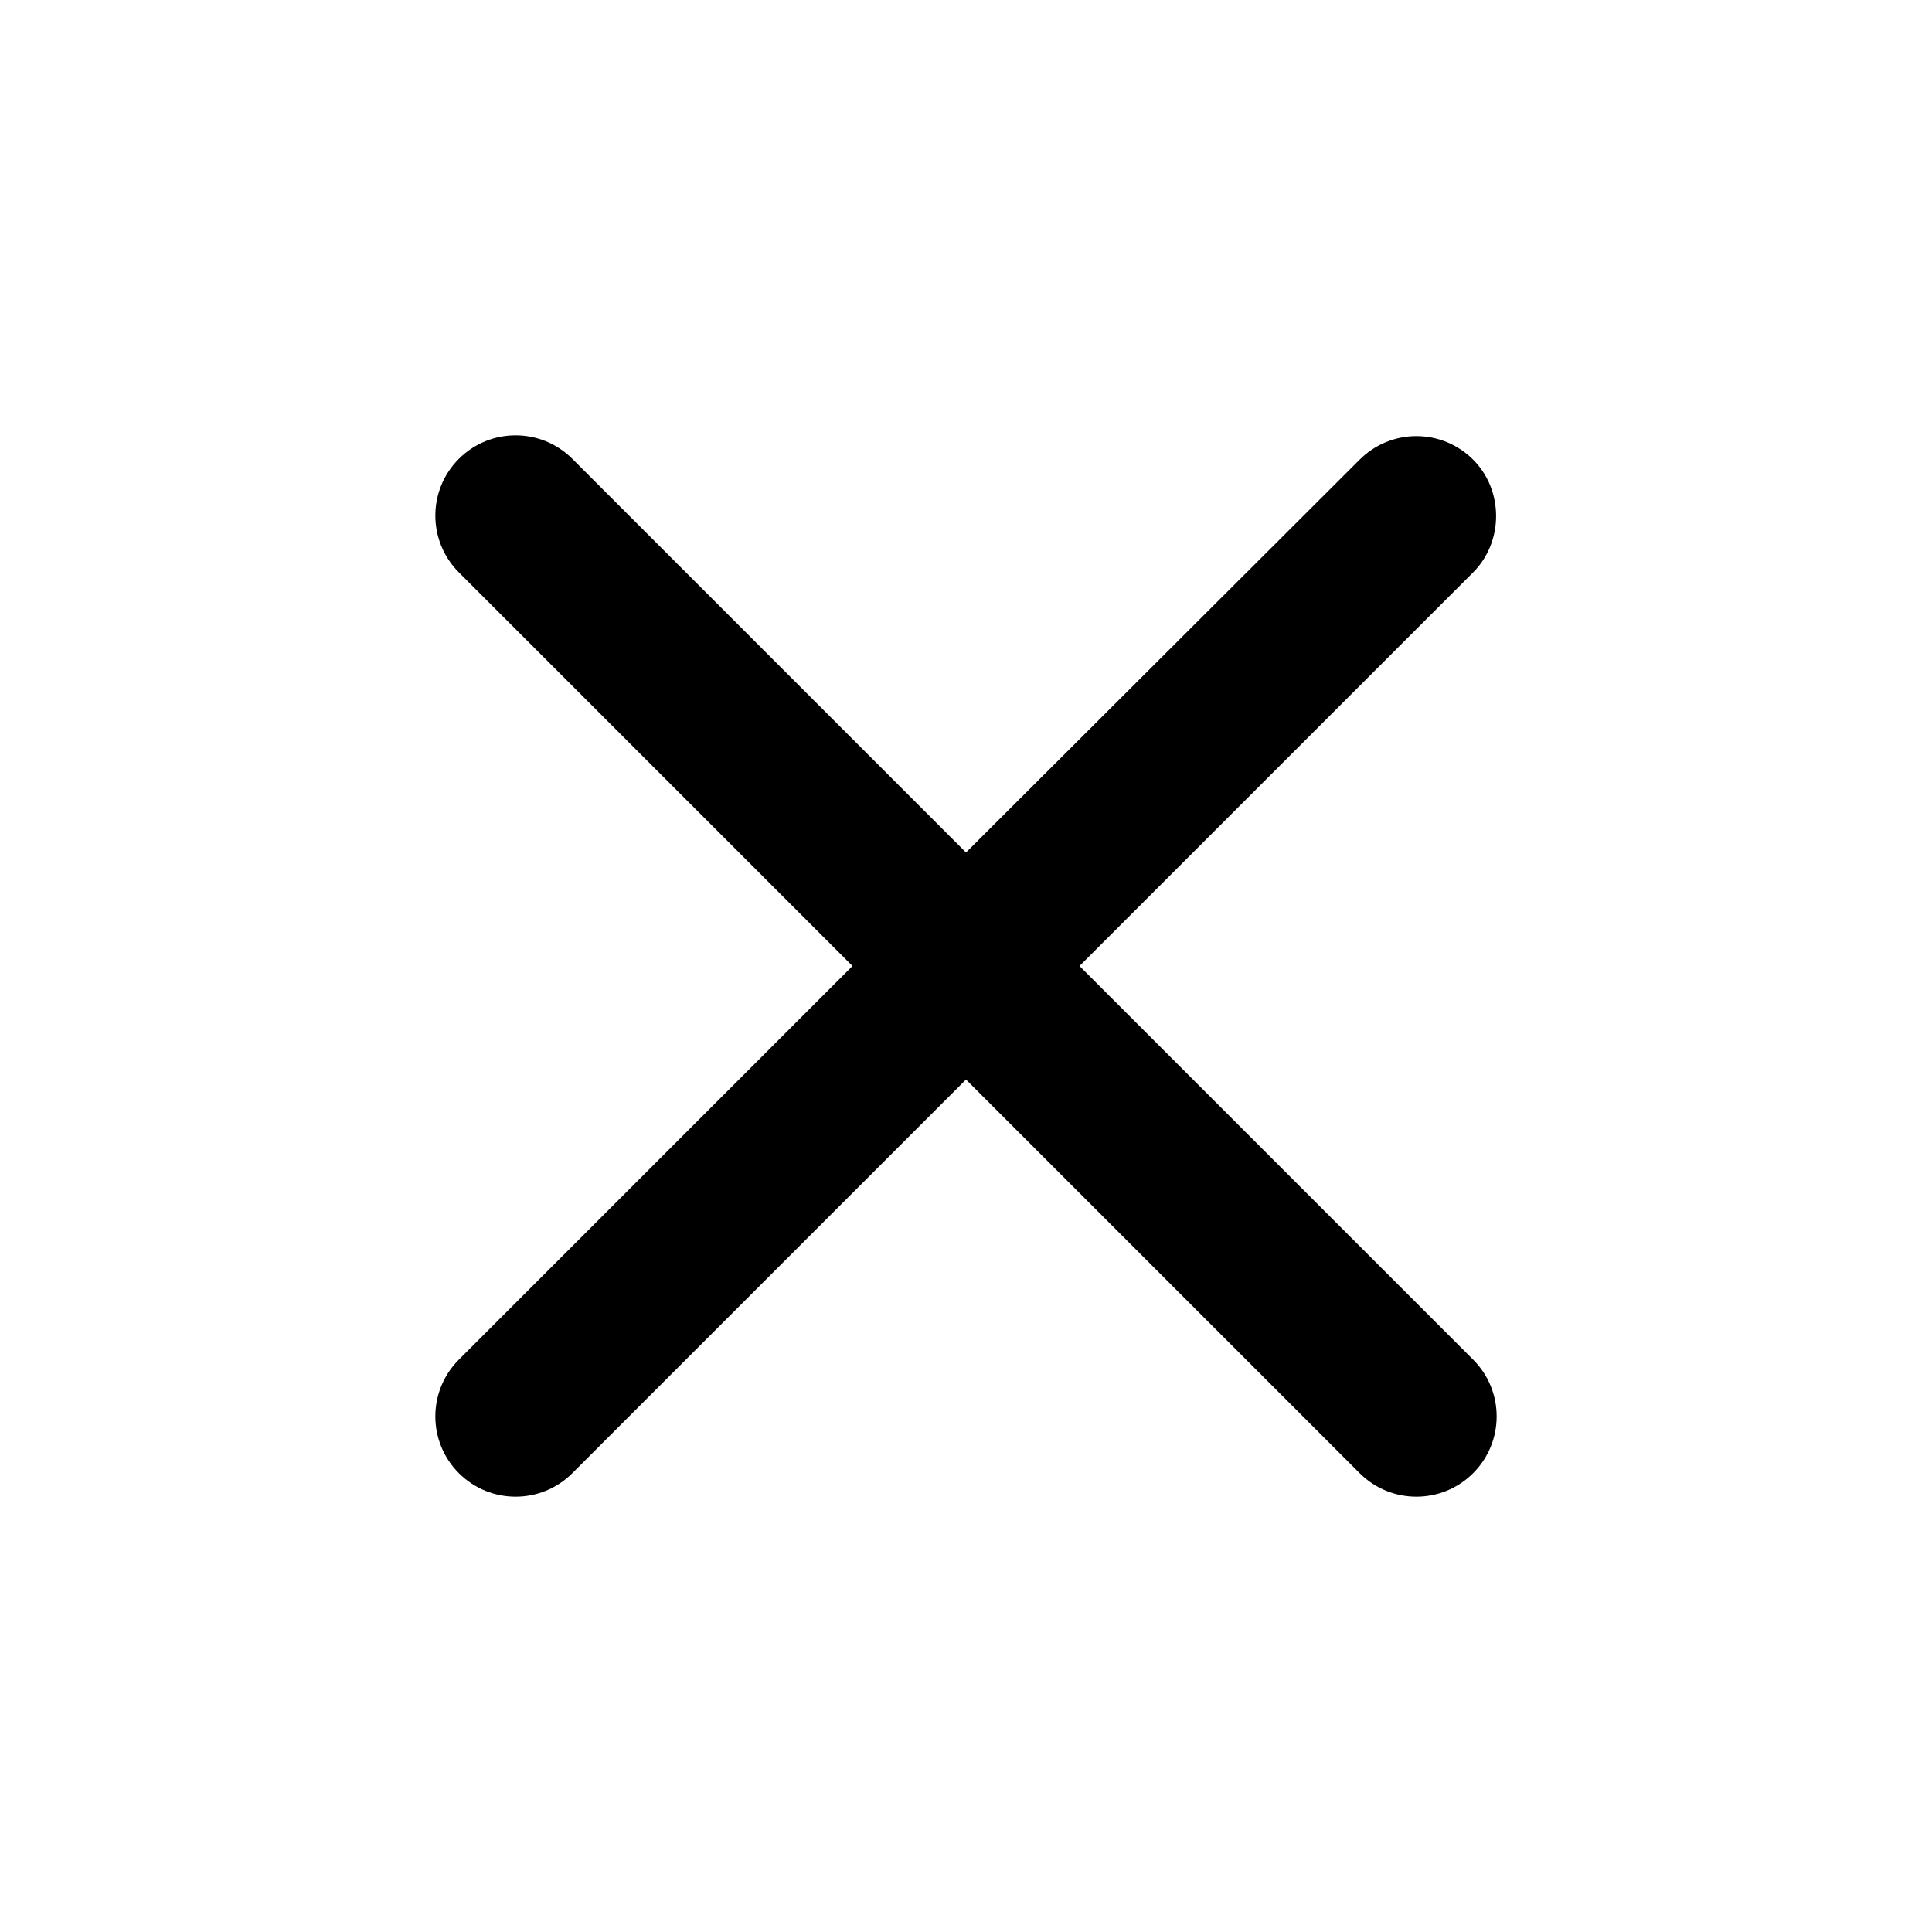
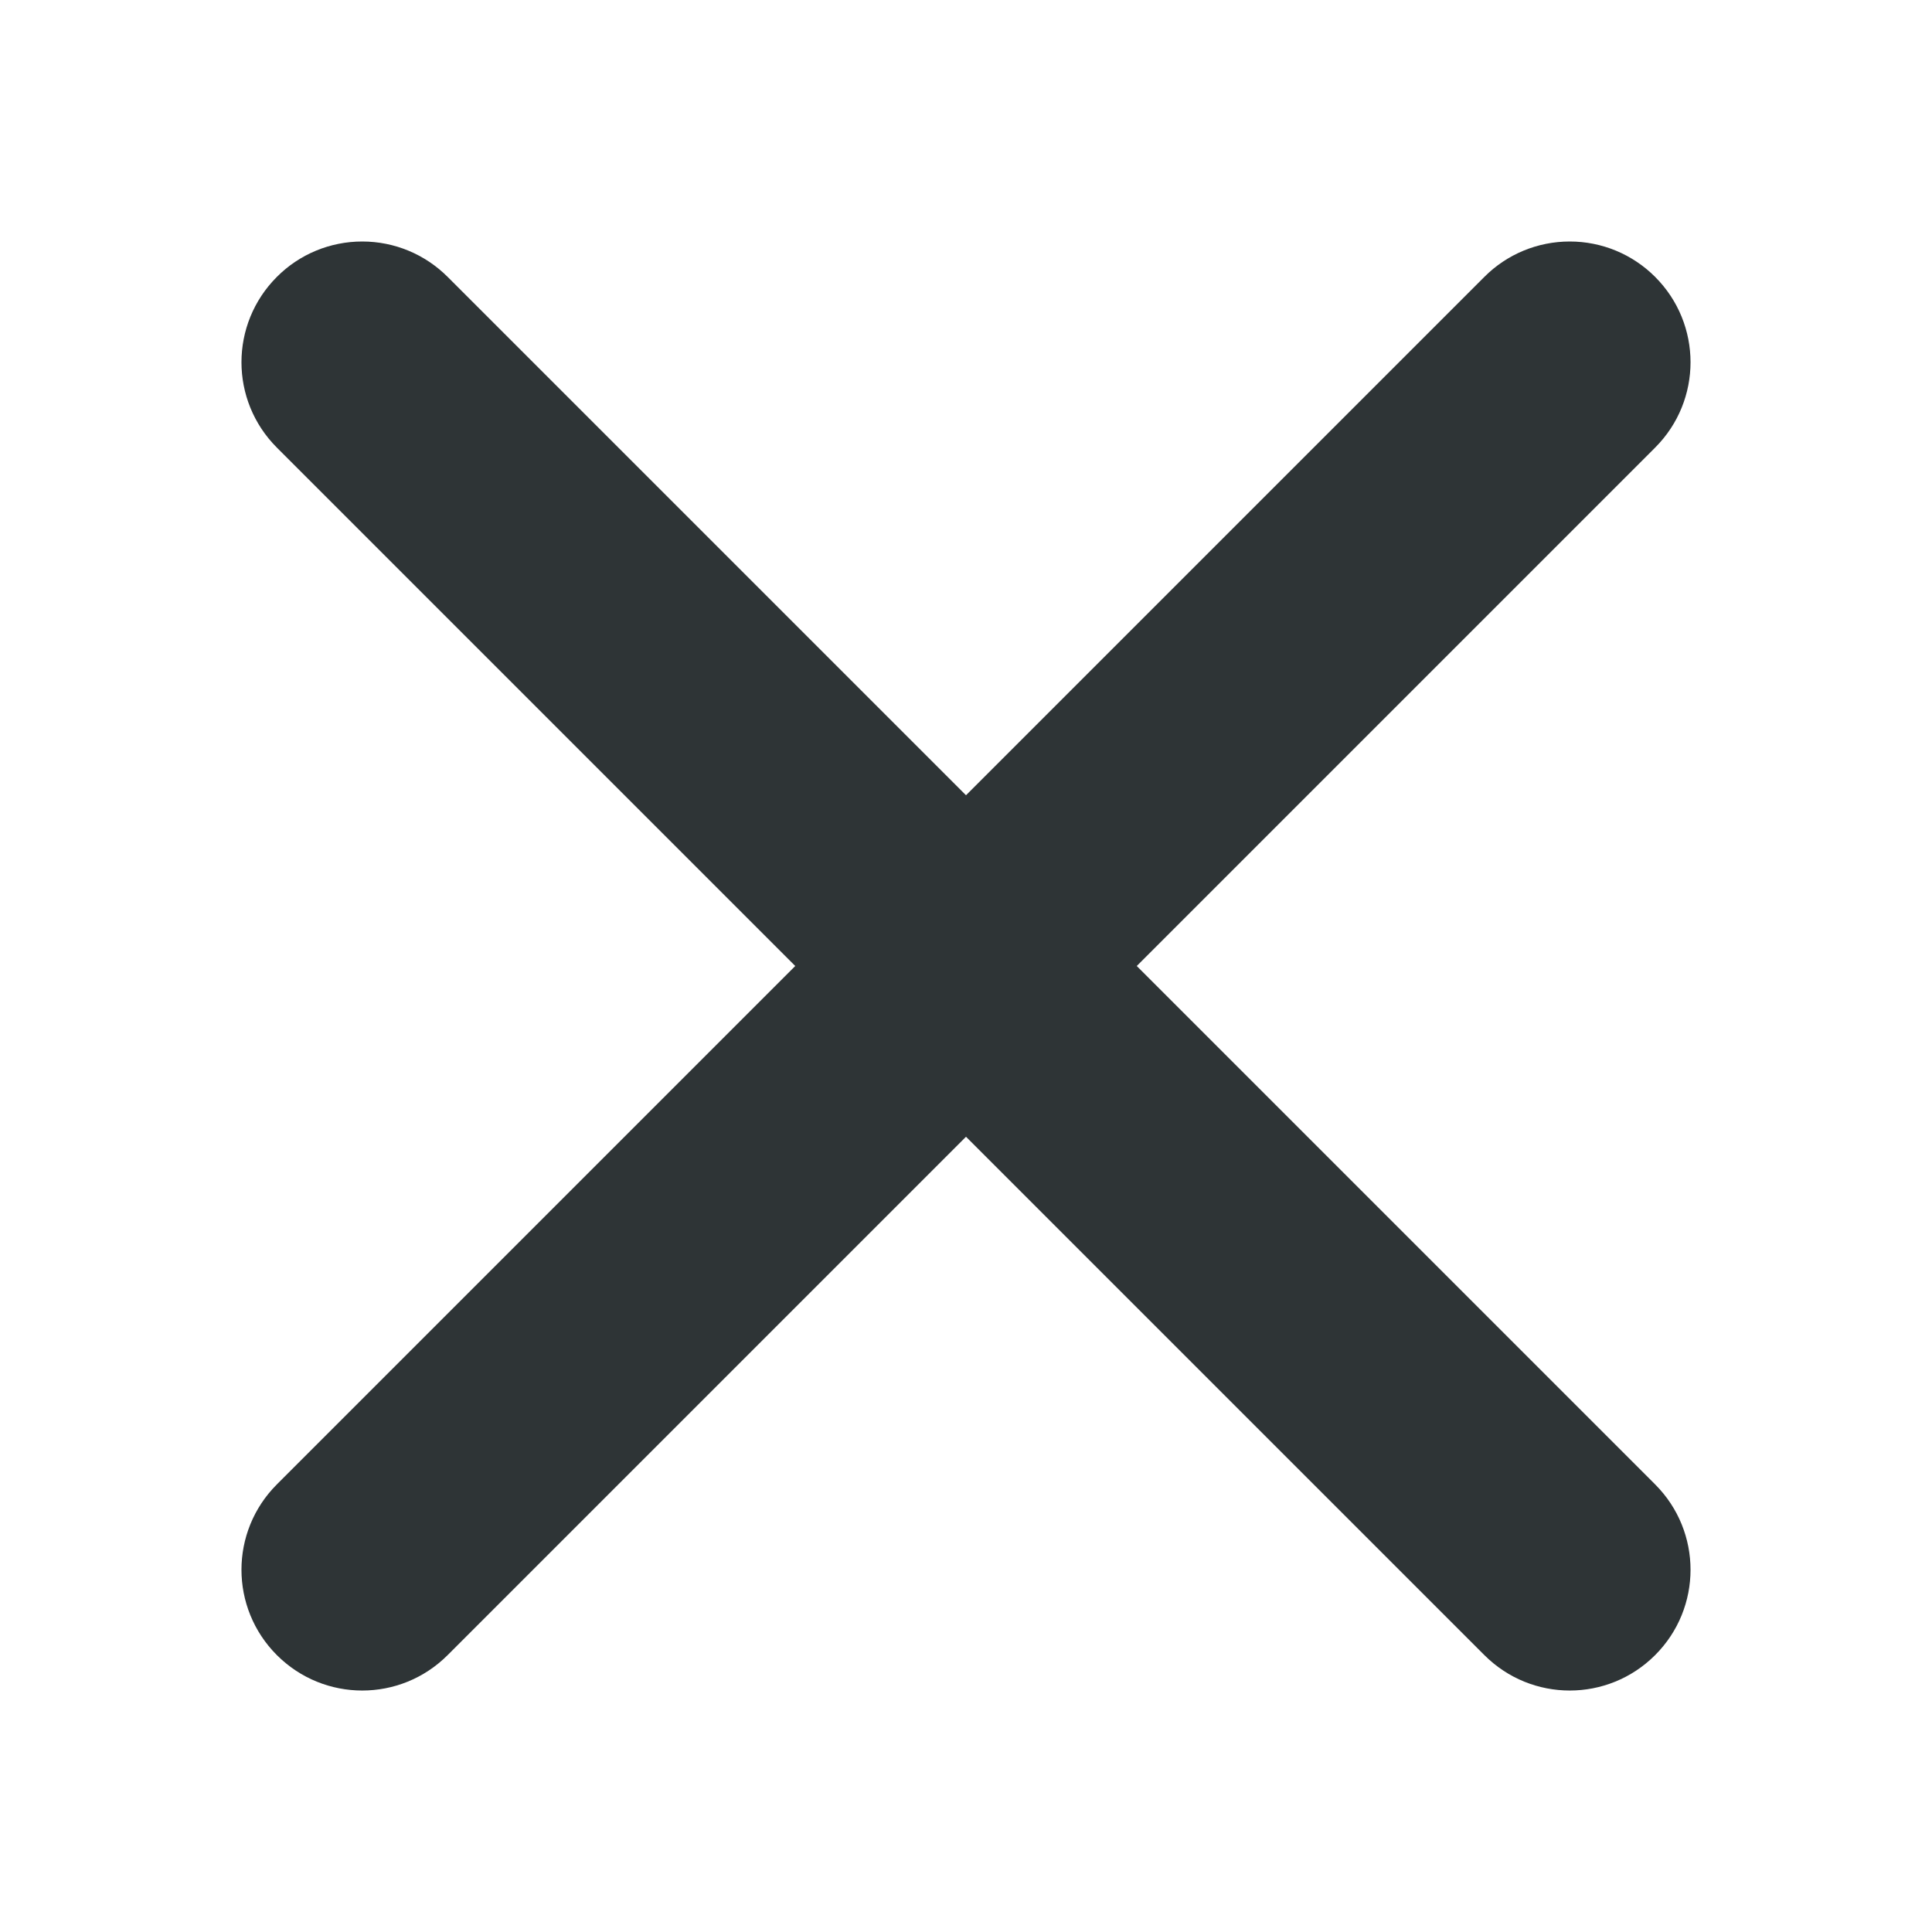
- <svg xmlns="http://www.w3.org/2000/svg" width="24" height="24" viewBox="0 0 24 24">
-   <path d="M18.3 5.71a.996.996 0 0 0-1.41 0L12 10.59 7.11 5.7A.996.996 0 1 0 5.7 7.11L10.59 12 5.7 16.89a.996.996 0 1 0 1.41 1.41L12 13.41l4.89 4.89a.996.996 0 1 0 1.41-1.41L13.41 12l4.89-4.89c.38-.38.38-1.02 0-1.4z" />
+ <svg xmlns="http://www.w3.org/2000/svg" height="16px" viewBox="0 0 16 16" width="16px">
+   <path d="m 3 2 c -0.266 0 -0.52 0.105 -0.707 0.293 c -0.391 0.391 -0.391 1.023 0 1.414 l 4.293 4.293 l -4.293 4.293 c -0.391 0.391 -0.391 1.023 0 1.414 s 1.023 0.391 1.414 0 l 4.293 -4.293 l 4.293 4.293 c 0.391 0.391 1.023 0.391 1.414 0 s 0.391 -1.023 0 -1.414 l -4.293 -4.293 l 4.293 -4.293 c 0.391 -0.391 0.391 -1.023 0 -1.414 c -0.188 -0.188 -0.441 -0.293 -0.707 -0.293 s -0.52 0.105 -0.707 0.293 l -4.293 4.293 l -4.293 -4.293 c -0.188 -0.188 -0.441 -0.293 -0.707 -0.293 z m 0 0" fill="#2e3436" />
</svg>
